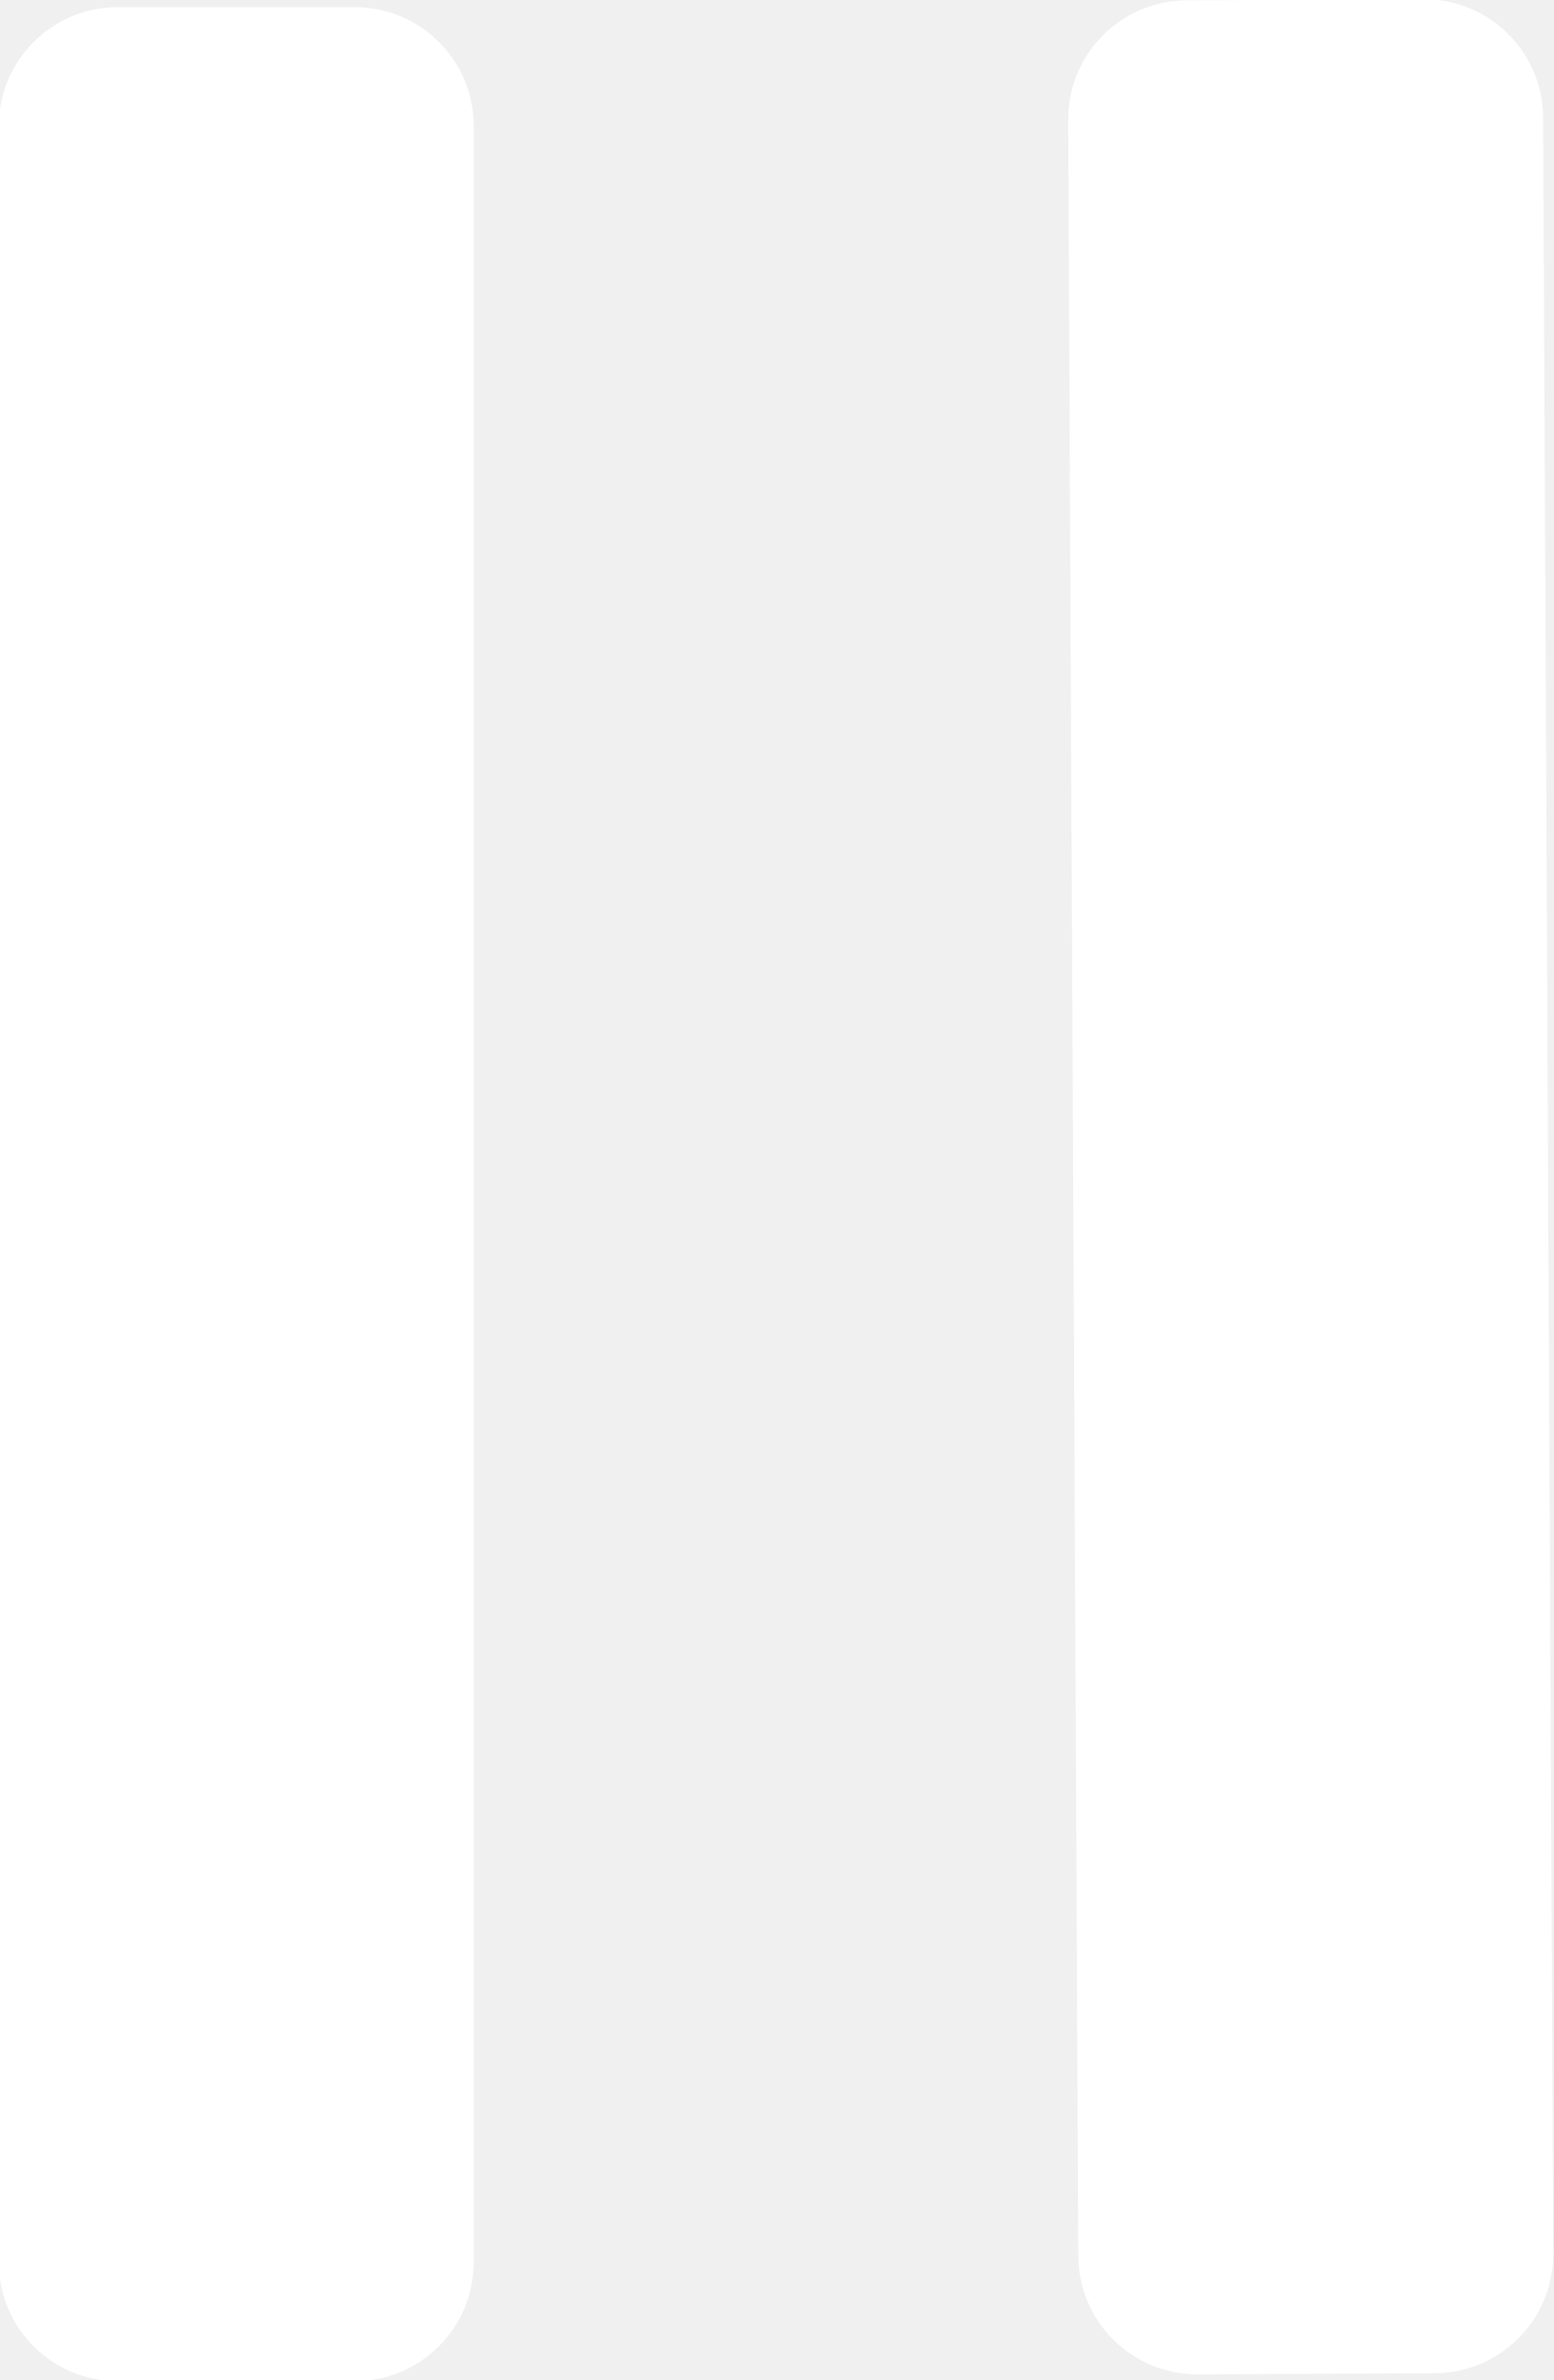
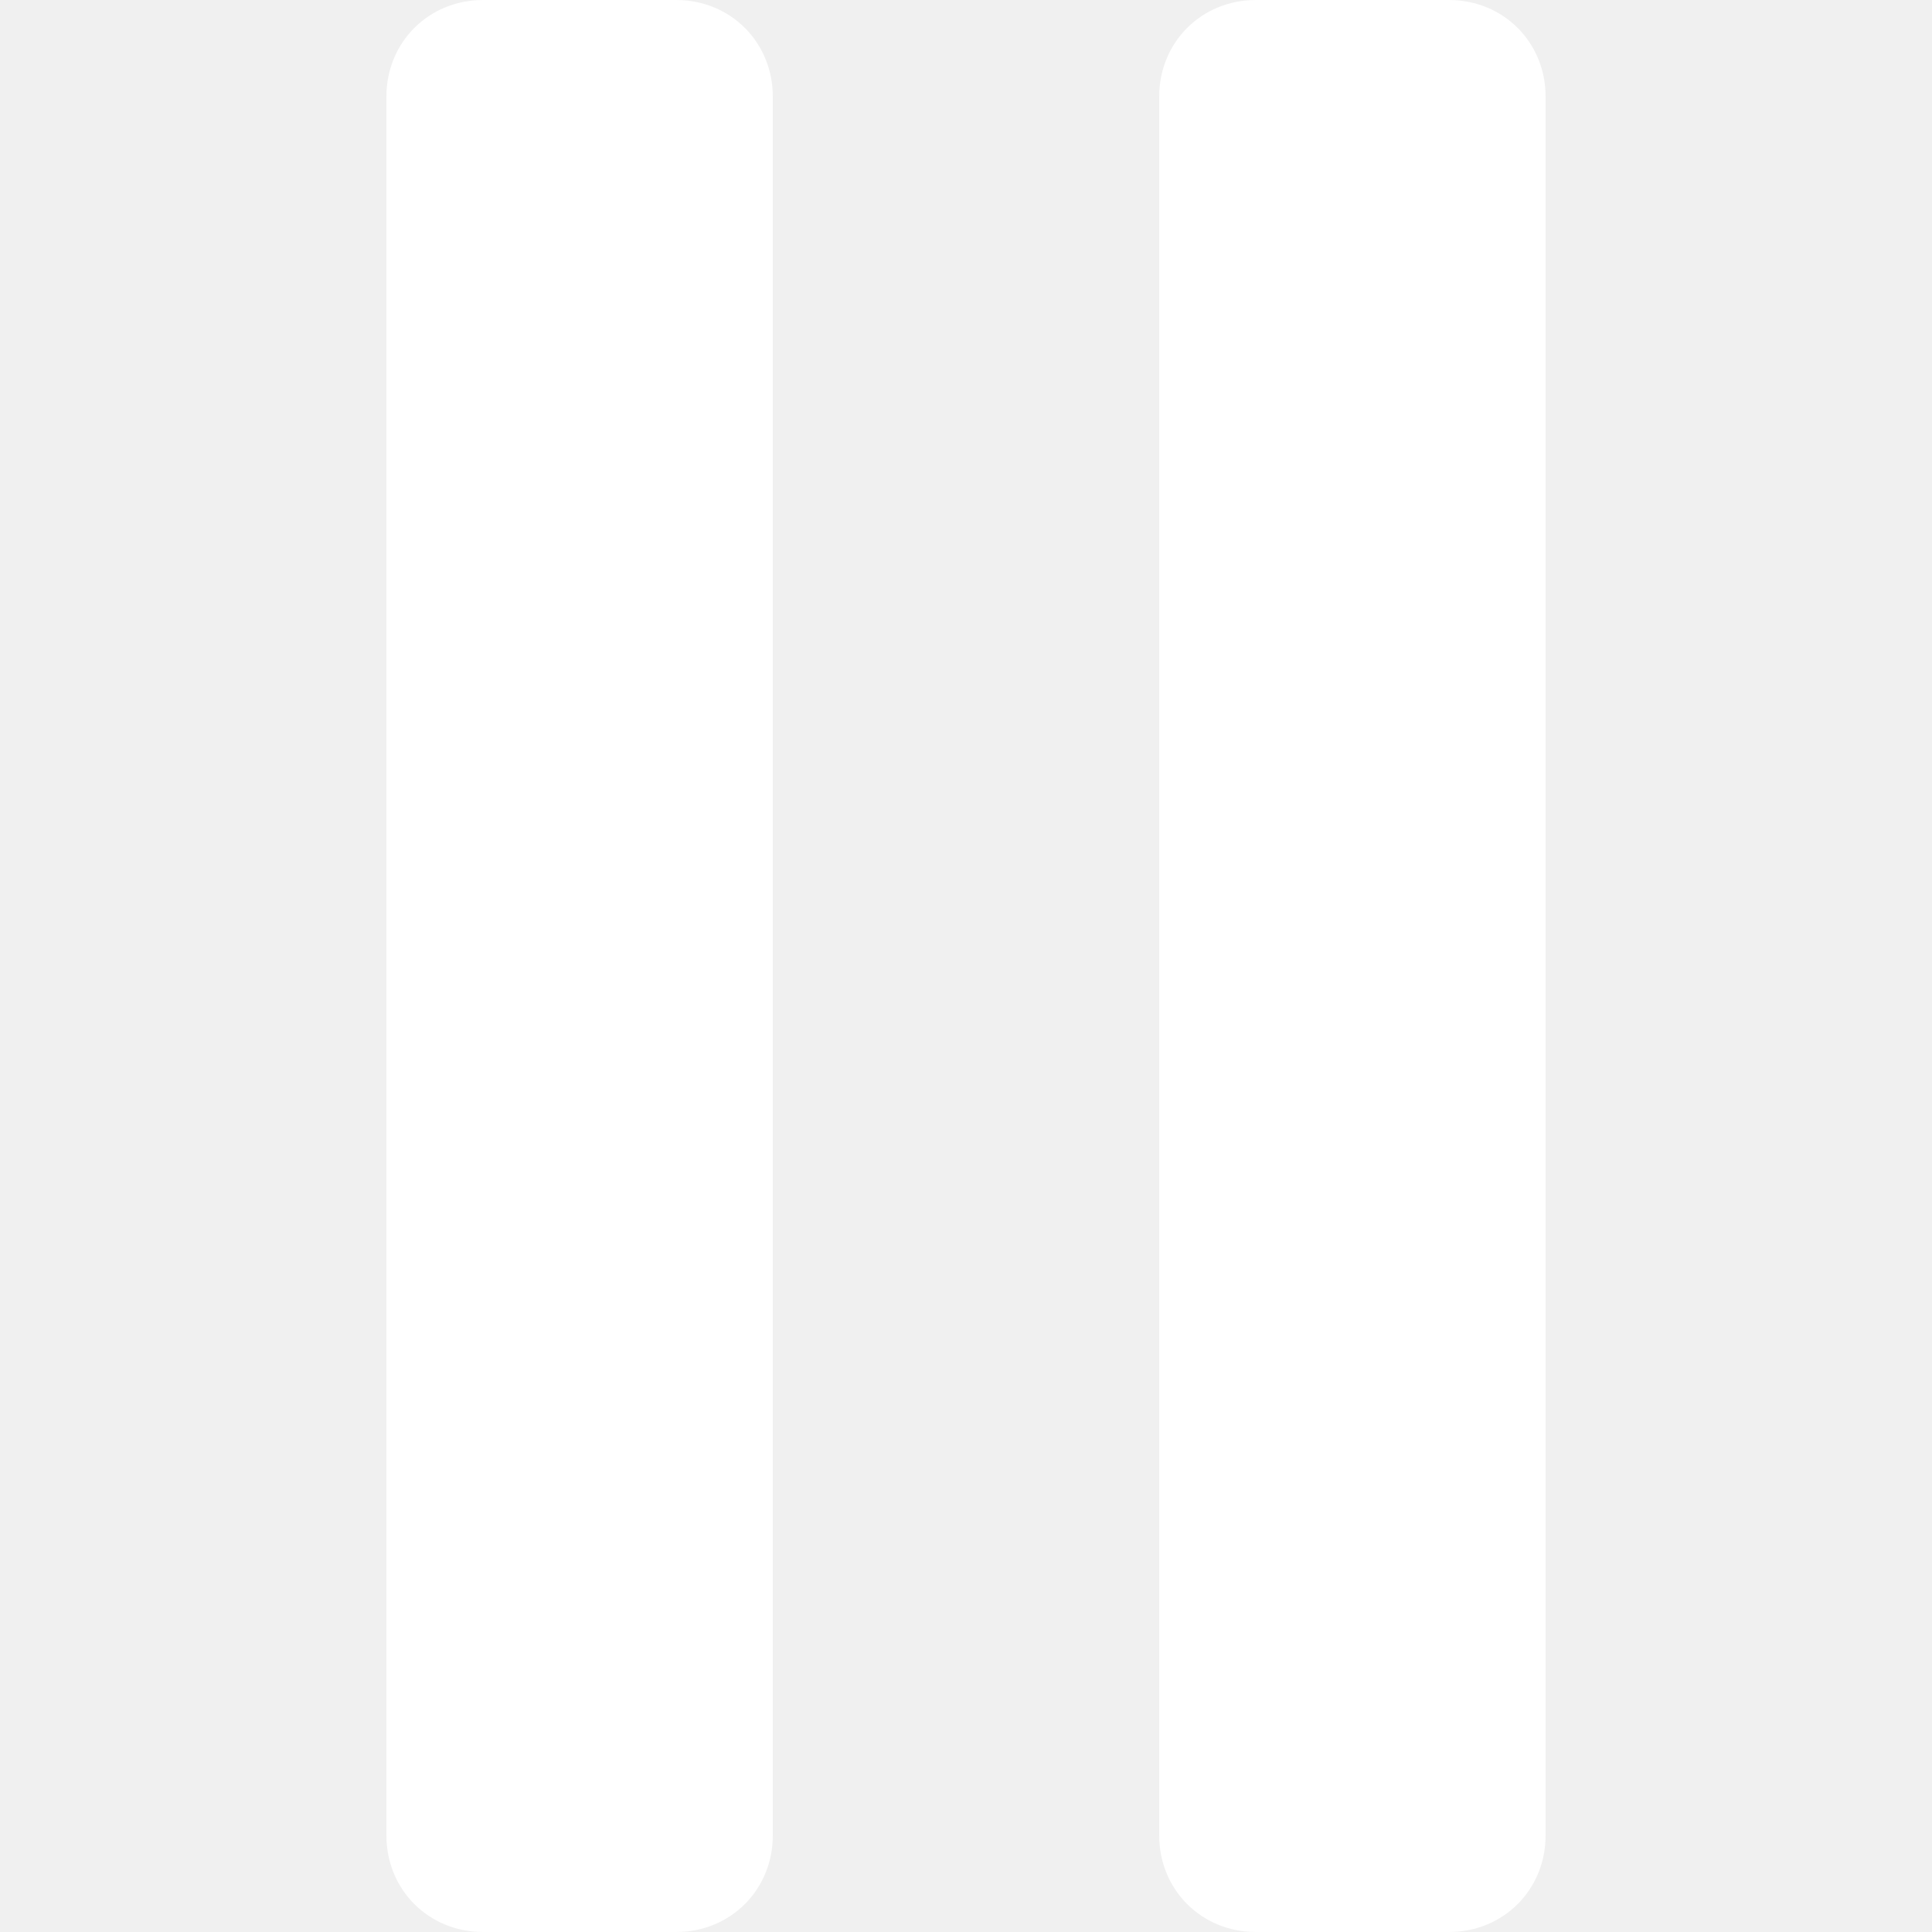
- <svg xmlns="http://www.w3.org/2000/svg" viewBox="0 0 13.05 20">
-   <defs>
-     <style>.cls-1{fill:#fff;}</style>
-   </defs>
-   <g id="Warstwa_2" data-name="Warstwa 2">
-     <g id="Warstwa_1-2" data-name="Warstwa 1">
-       <rect class="cls-1" x="9.02" width="3.99" height="19.95" rx="1" transform="translate(-0.05 0.05) rotate(-0.27)" />
-       <rect class="cls-1" x="0.04" y="0.05" width="3.99" height="19.95" rx="1" transform="matrix(1, 0, 0, 1, -0.05, 0.01)" />
-     </g>
+ <svg xmlns="http://www.w3.org/2000/svg" version="1.1" id="Warstwa_1" x="0px" y="0px" viewBox="0 0 32 32" style="enable-background:new 0 0 32 32;" xml:space="preserve">
+   <style type="text/css">
+ 	.st0{fill:#FFFFFF;}
+ </style>
+   <g>
+     <path class="st0" d="M11.2,0L8,0C7.1,0,6.4,0.7,6.4,1.6l0,28.8C6.4,31.3,7.1,32,8,32l3.2,0c0.9,0,1.6-0.7,1.6-1.6l0-28.8   C12.8,0.7,12.1,0,11.2,0z" />
+     <path class="st0" d="M24,0l-3.2,0c-0.9,0-1.6,0.7-1.6,1.6l0,28.8c0,0.9,0.7,1.6,1.6,1.6l3.2,0c0.9,0,1.6-0.7,1.6-1.6l0-28.8   C25.6,0.7,24.9,0,24,0z" />
  </g>
</svg>
